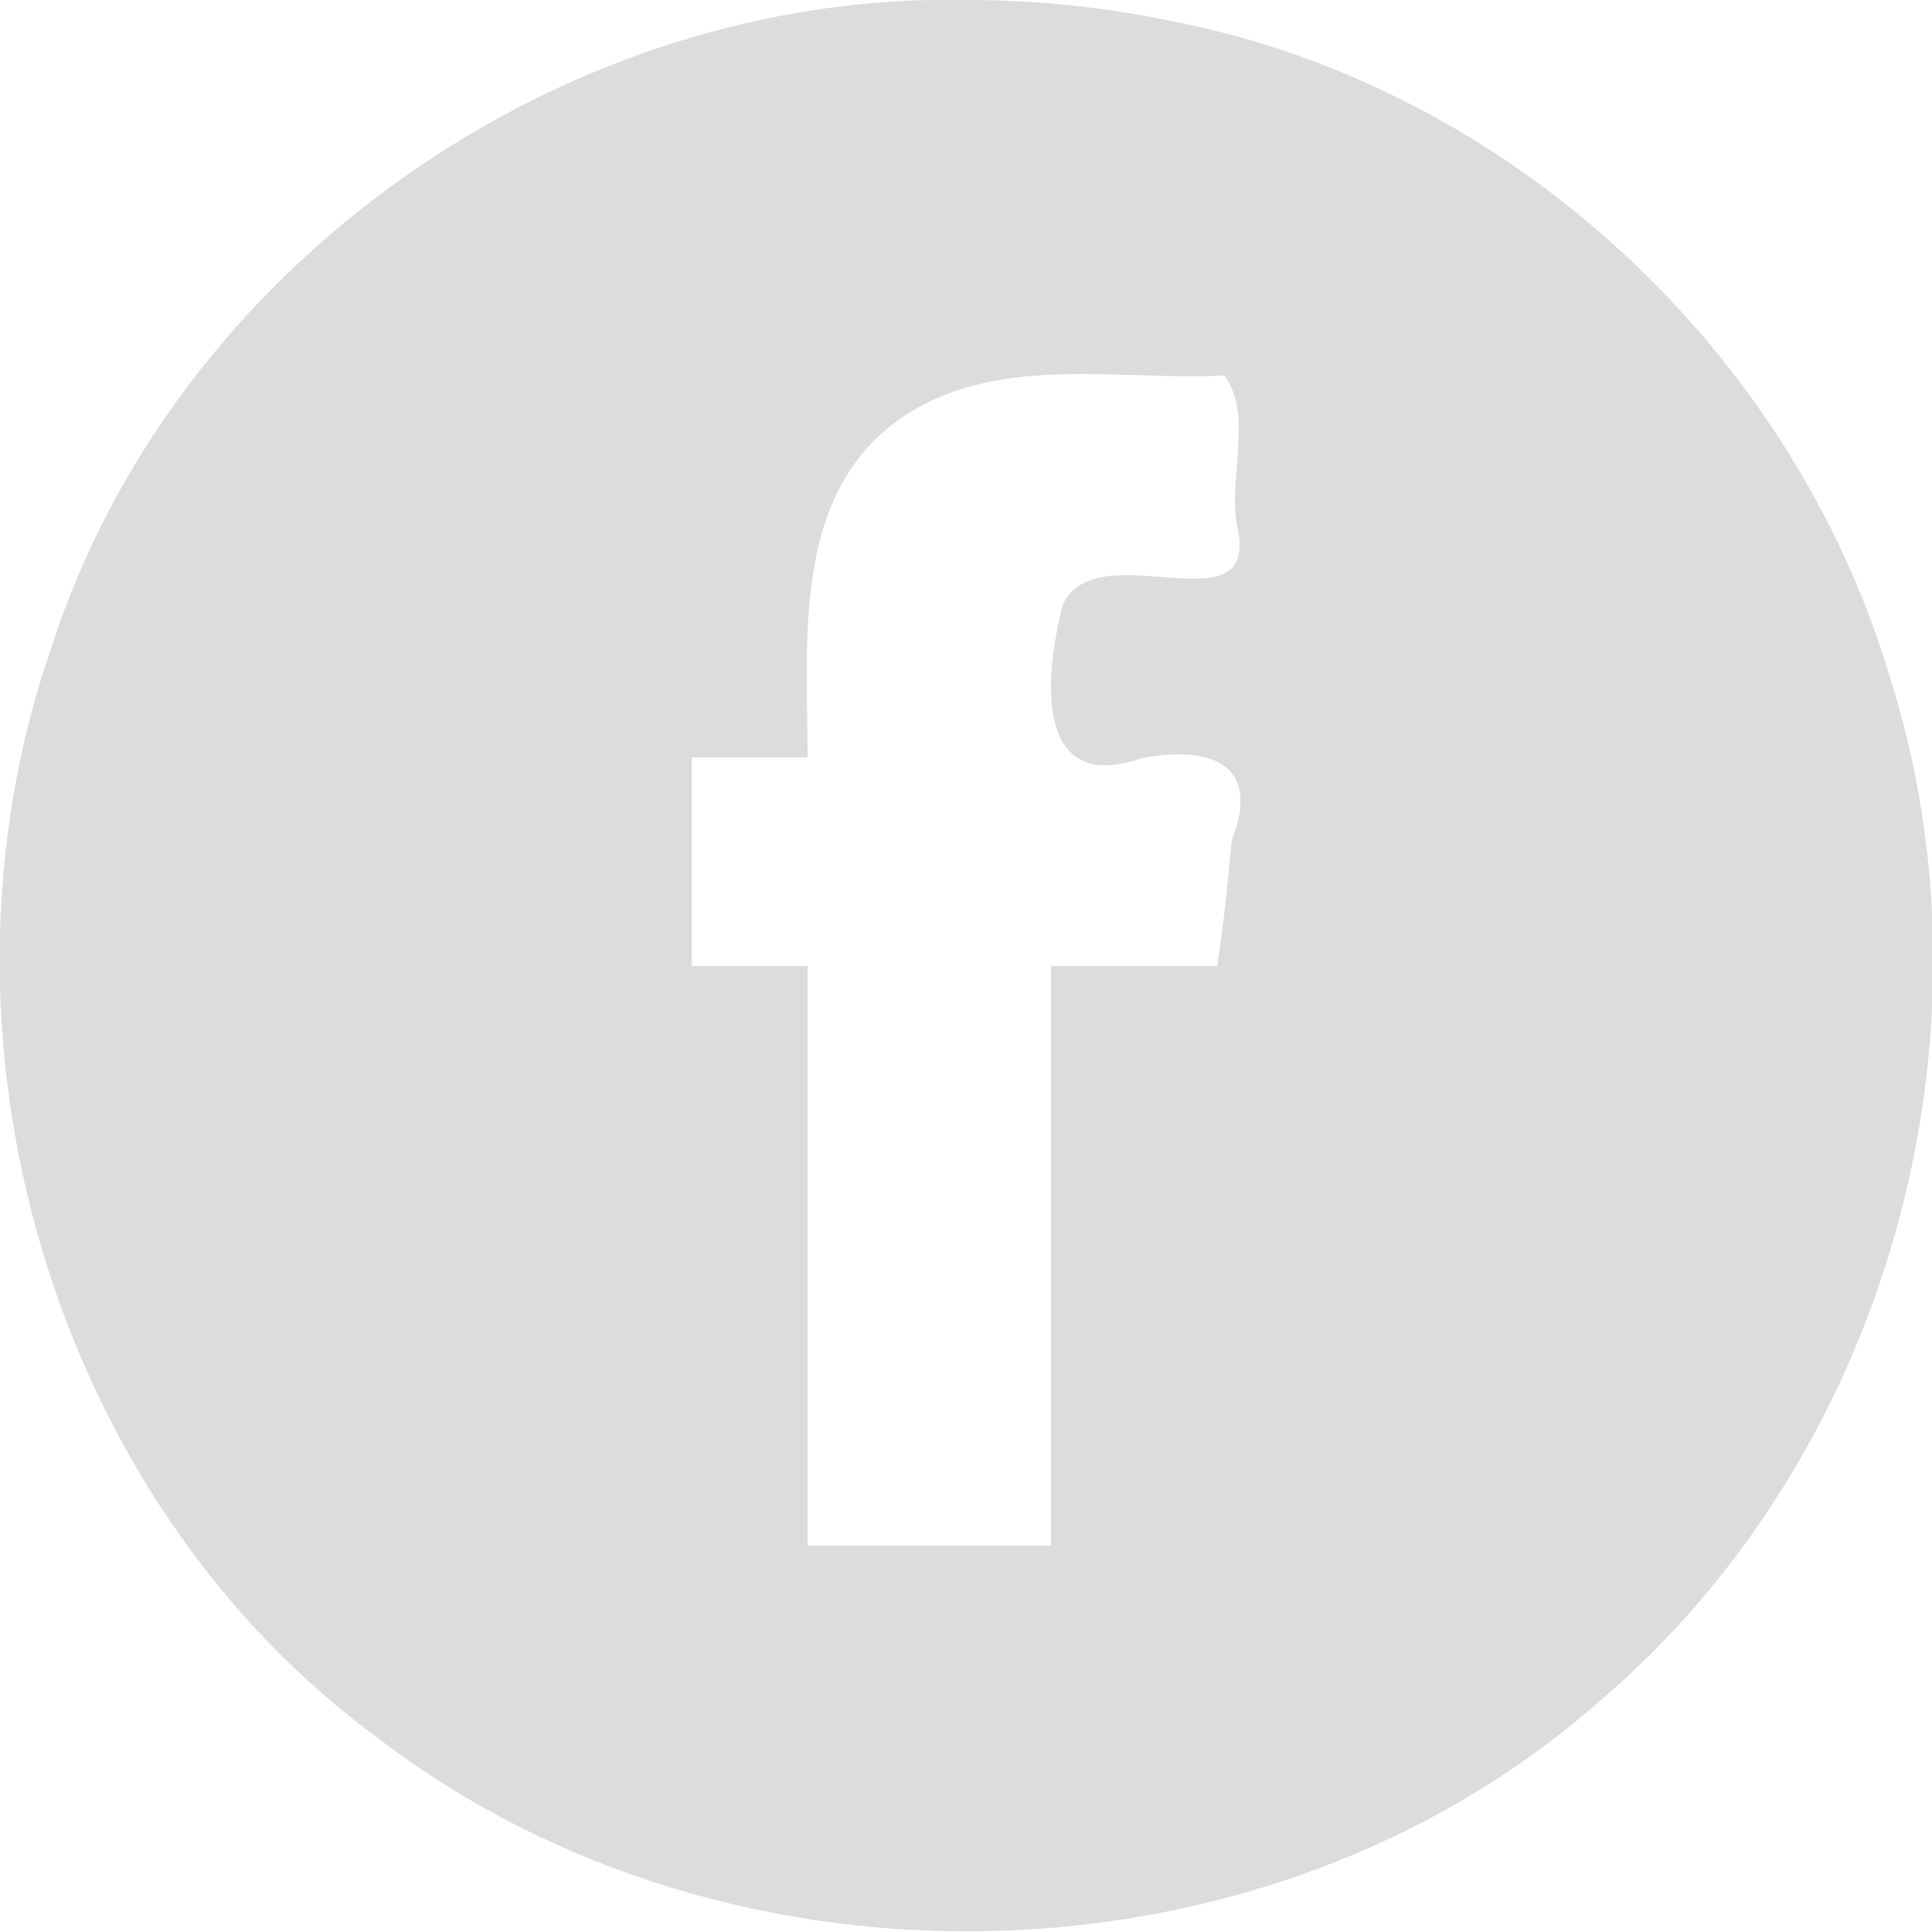
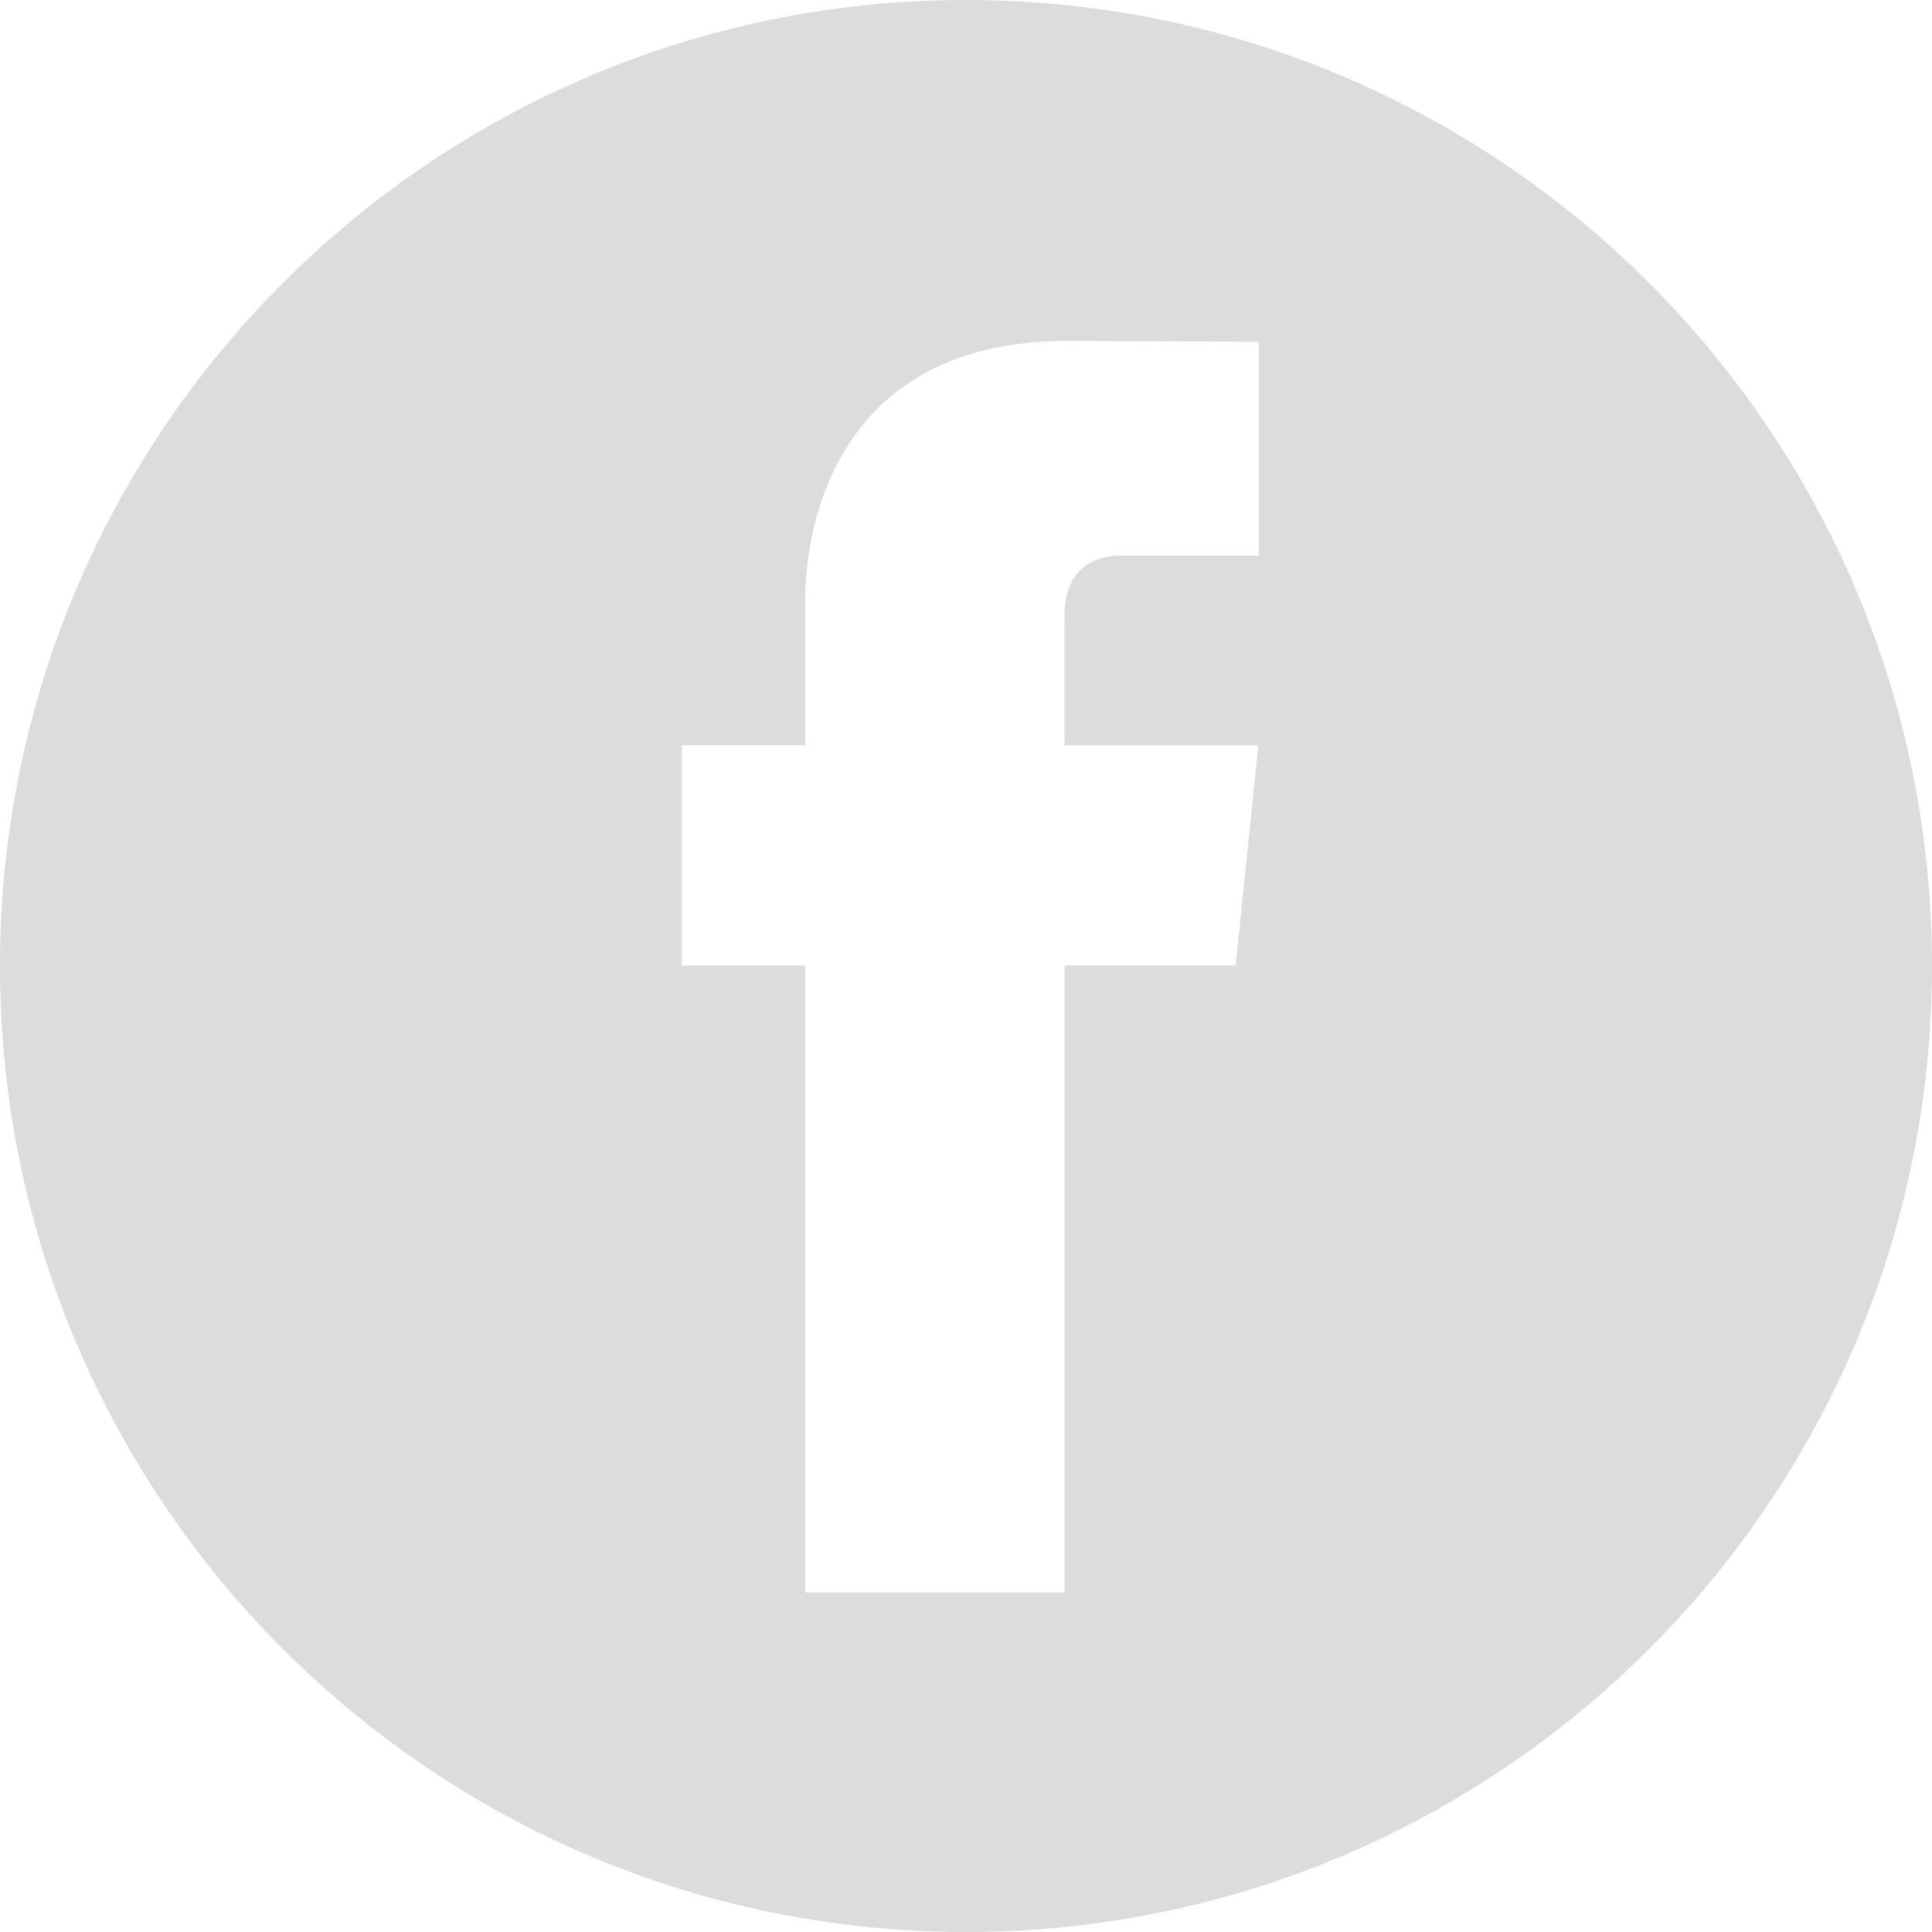
- <svg xmlns="http://www.w3.org/2000/svg" viewBox="0 0 50 50">
-   <path d="M25 0C14.628-.214 4.55 6.81 1.345 16.714-2.142 26.696 1.25 38.78 9.88 45.057c9.088 6.888 22.89 6.553 31.488-1.008 7.484-6.342 10.51-17.24 7.53-26.563-2.53-8.44-9.84-15.22-18.506-16.925A25.843 25.843 0 0 0 25 0zm6.5 25h-4.3v15h-6.3V25h-3v-5.4h3c.004-2.988-.415-6.707 2.323-8.713 2.476-1.77 5.636-1.025 8.46-1.17.738.975.13 2.57.317 3.82.73 2.907-3.606.162-4.5 2.125-.47 1.858-.75 4.932 2.063 3.956 1.77-.322 3.087.138 2.316 2.13-.106 1.086-.205 2.174-.38 3.252z" fill="#dcdcdc" />
+ <svg xmlns="http://www.w3.org/2000/svg" width="30" height="30" viewBox="0 0 30 30">
+   <path d="M15 30C6.716 30 0 23.284 0 15 0 6.716 6.716 0 15 0c8.284 0 15 6.716 15 15 0 8.284-6.716 15-15 15zm4.187-15.007l.352-3.419h-3.01V9.56c0-.755.5-.932.855-.932h2.164V5.307l-2.983-.013c-3.31 0-4.062 2.48-4.062 4.063v2.214h-1.915v3.422h1.915v9.736h4.027v-9.736h2.657z" fill-rule="nonzero" fill="#DCDCDC" />
</svg>
